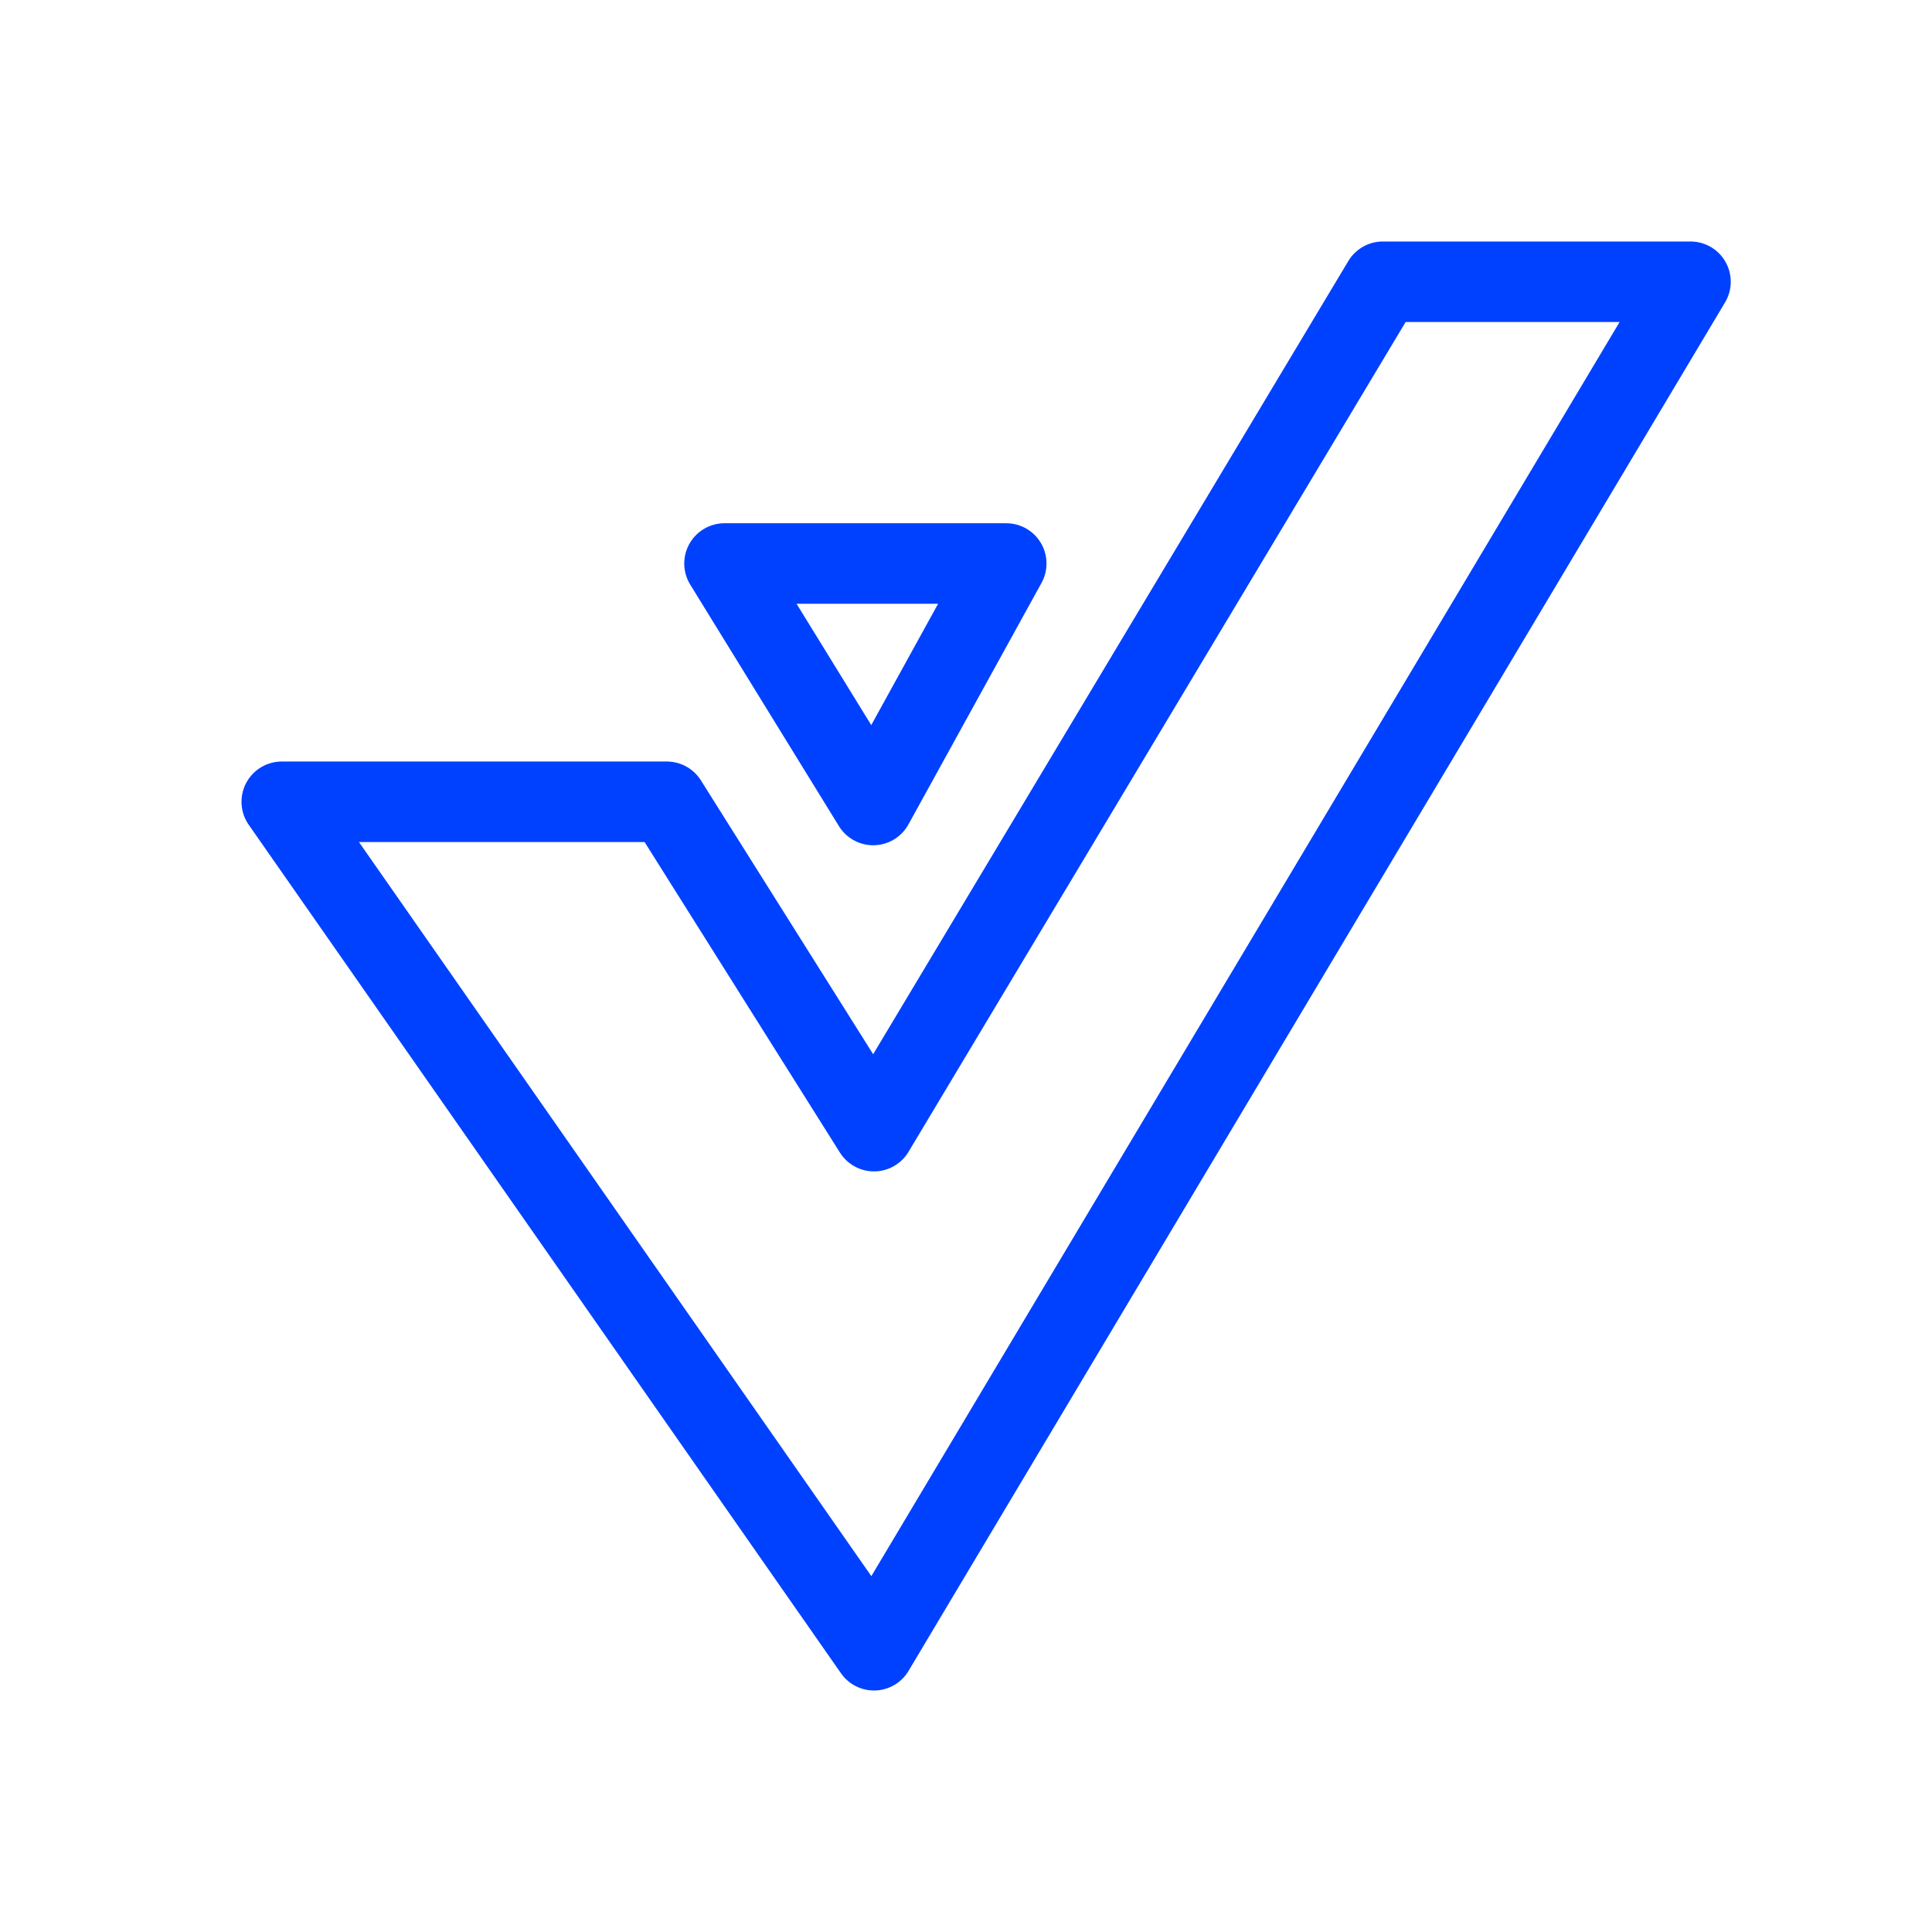
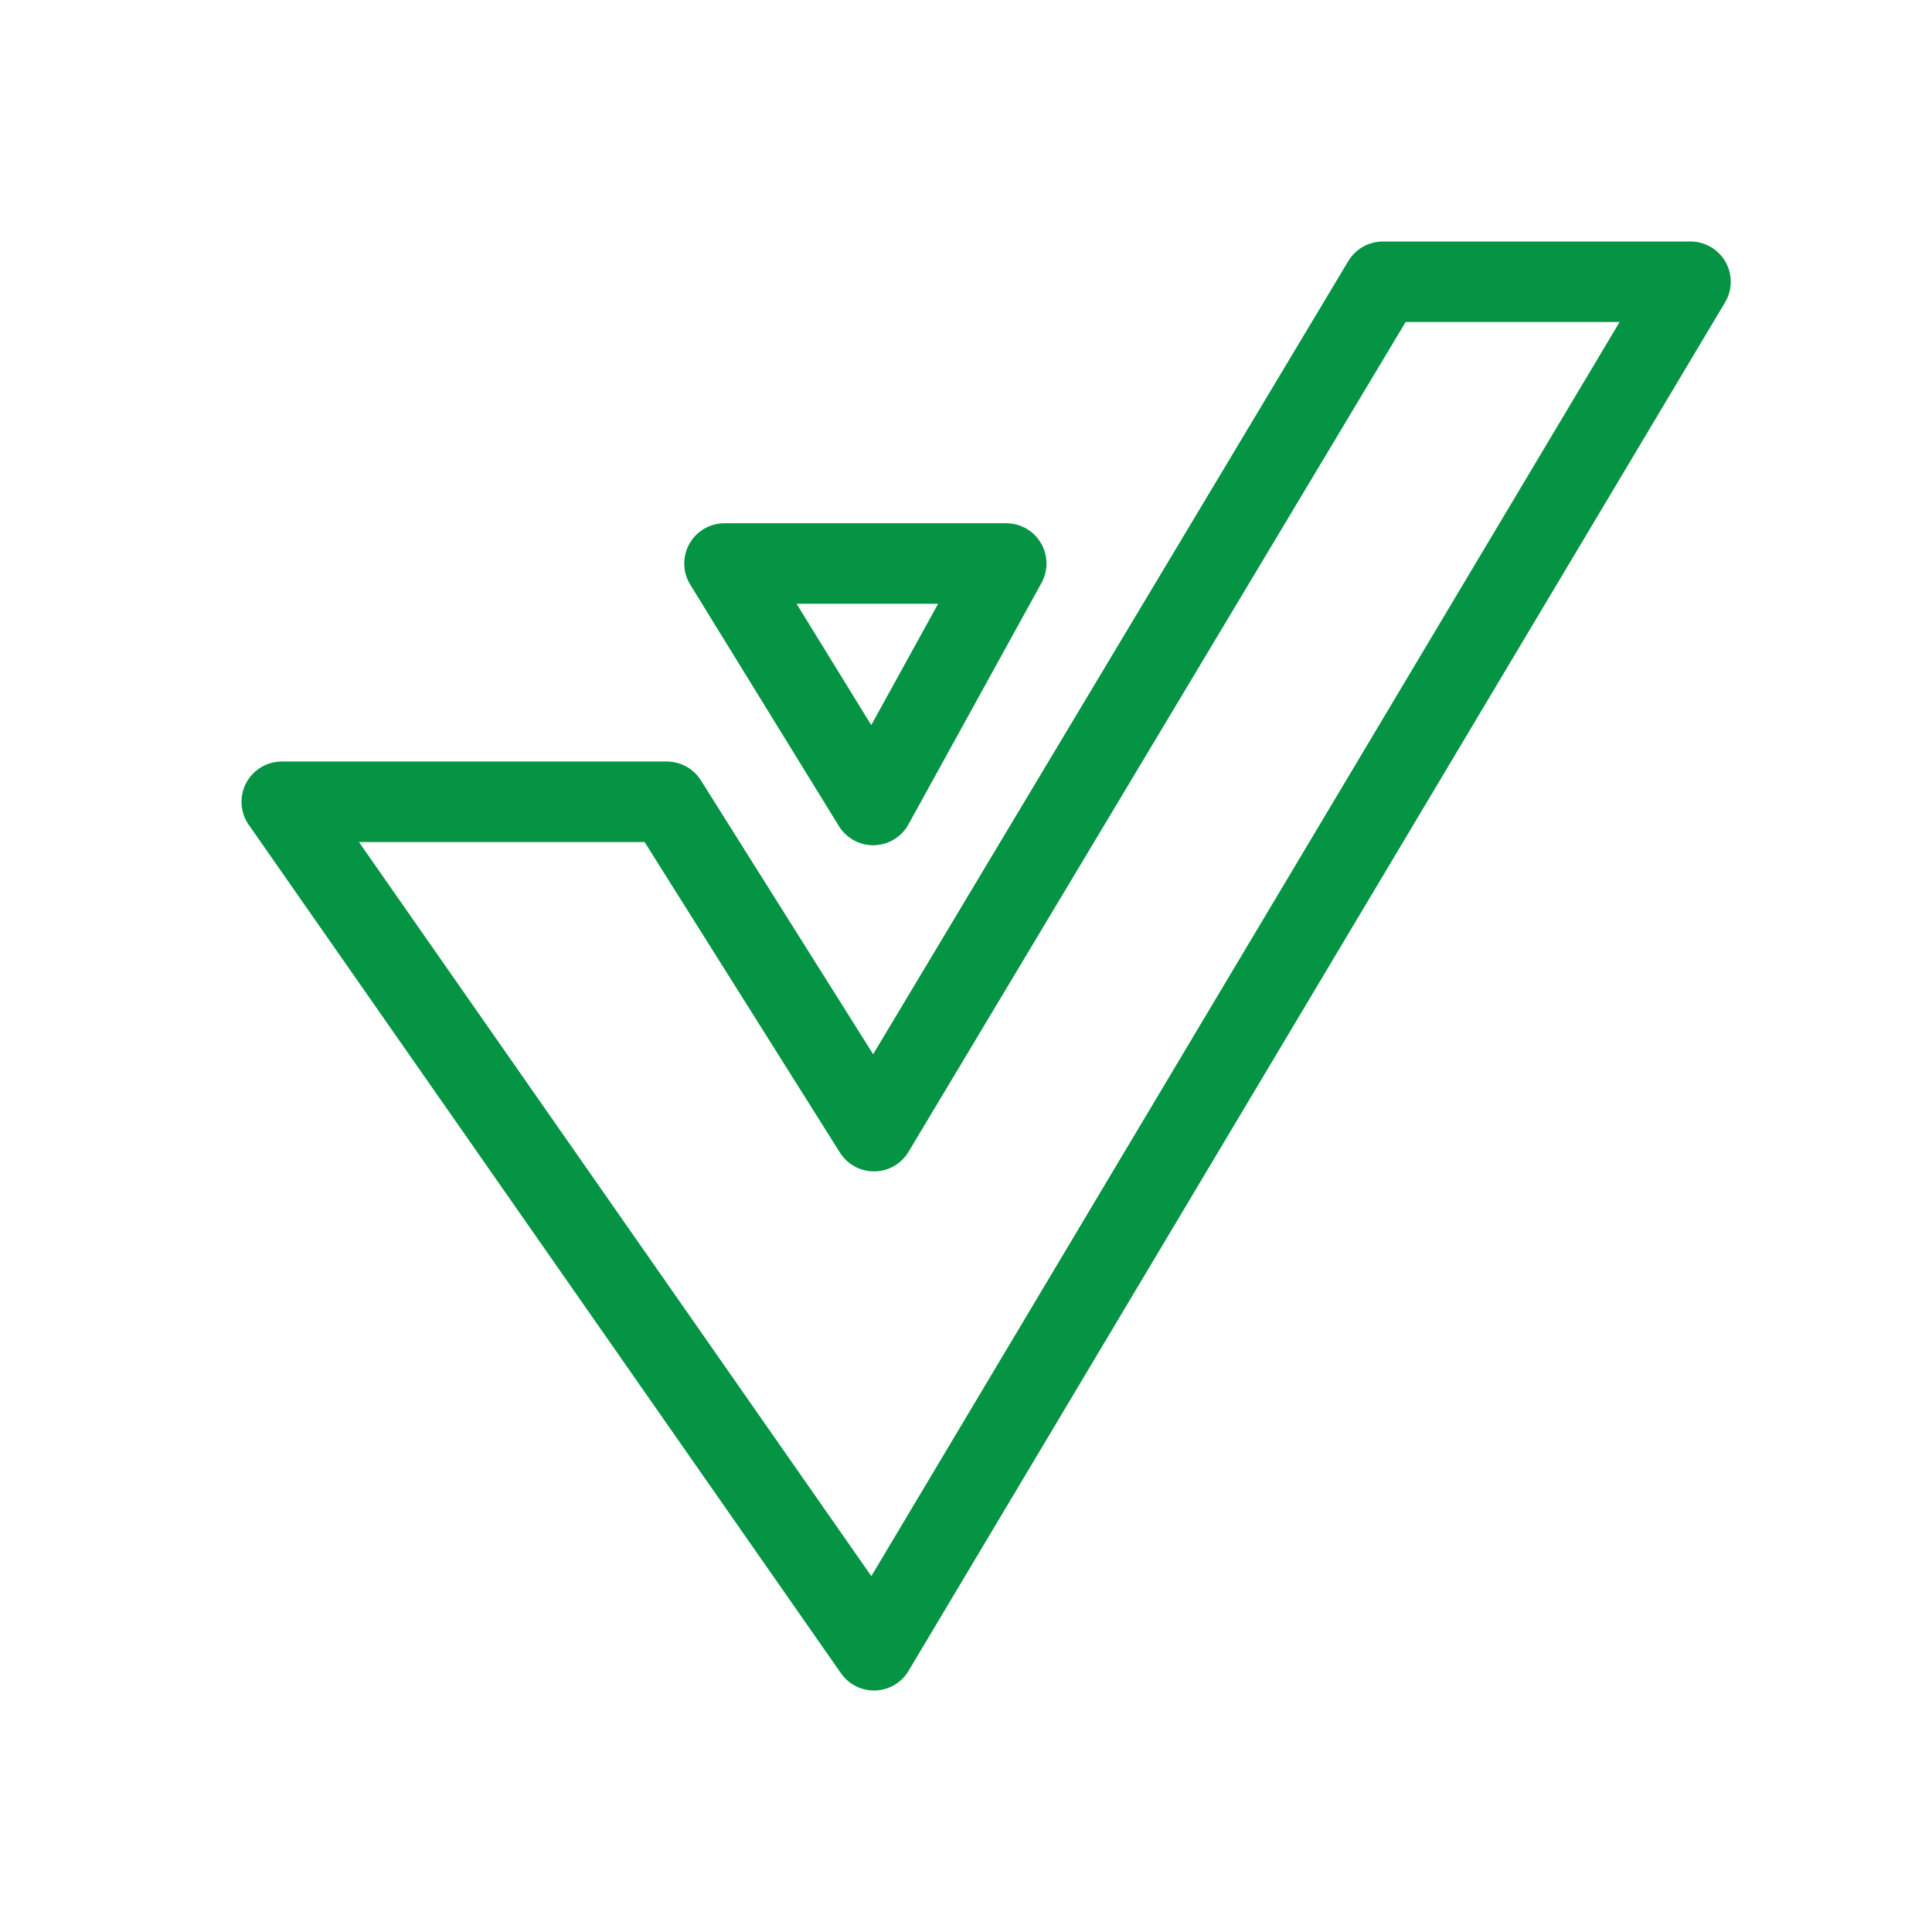
<svg xmlns="http://www.w3.org/2000/svg" width="48px" height="48px" viewBox="0 0 48 48" version="1.1">
  <defs />
  <g id="Icon-Velocity-Active" stroke="none" stroke-width="1" fill="none" fill-rule="evenodd" stroke-linecap="round" stroke-linejoin="round">
-     <polygon id="Combined-Shape" stroke="#0041FF" stroke-width="2" fill-rule="nonzero" points="7 19.92 16.567 19.92 21.714 28.103 34.356 7 42 7 21.714 41" />
-     <polygon id="Path-3" stroke="#0041FF" stroke-width="2" fill-rule="nonzero" points="21.694 20 25 14 18 14" />
+     <polygon id="Combined-Shape" stroke="#049444" stroke-width="2" fill-rule="nonzero" points="7 19.92 16.567 19.92 21.714 28.103 34.356 7 42 7 21.714 41" />
+     <polygon id="Path-3" stroke="#049444" stroke-width="2" fill-rule="nonzero" points="21.694 20 25 14 18 14" />
  </g>
</svg>
